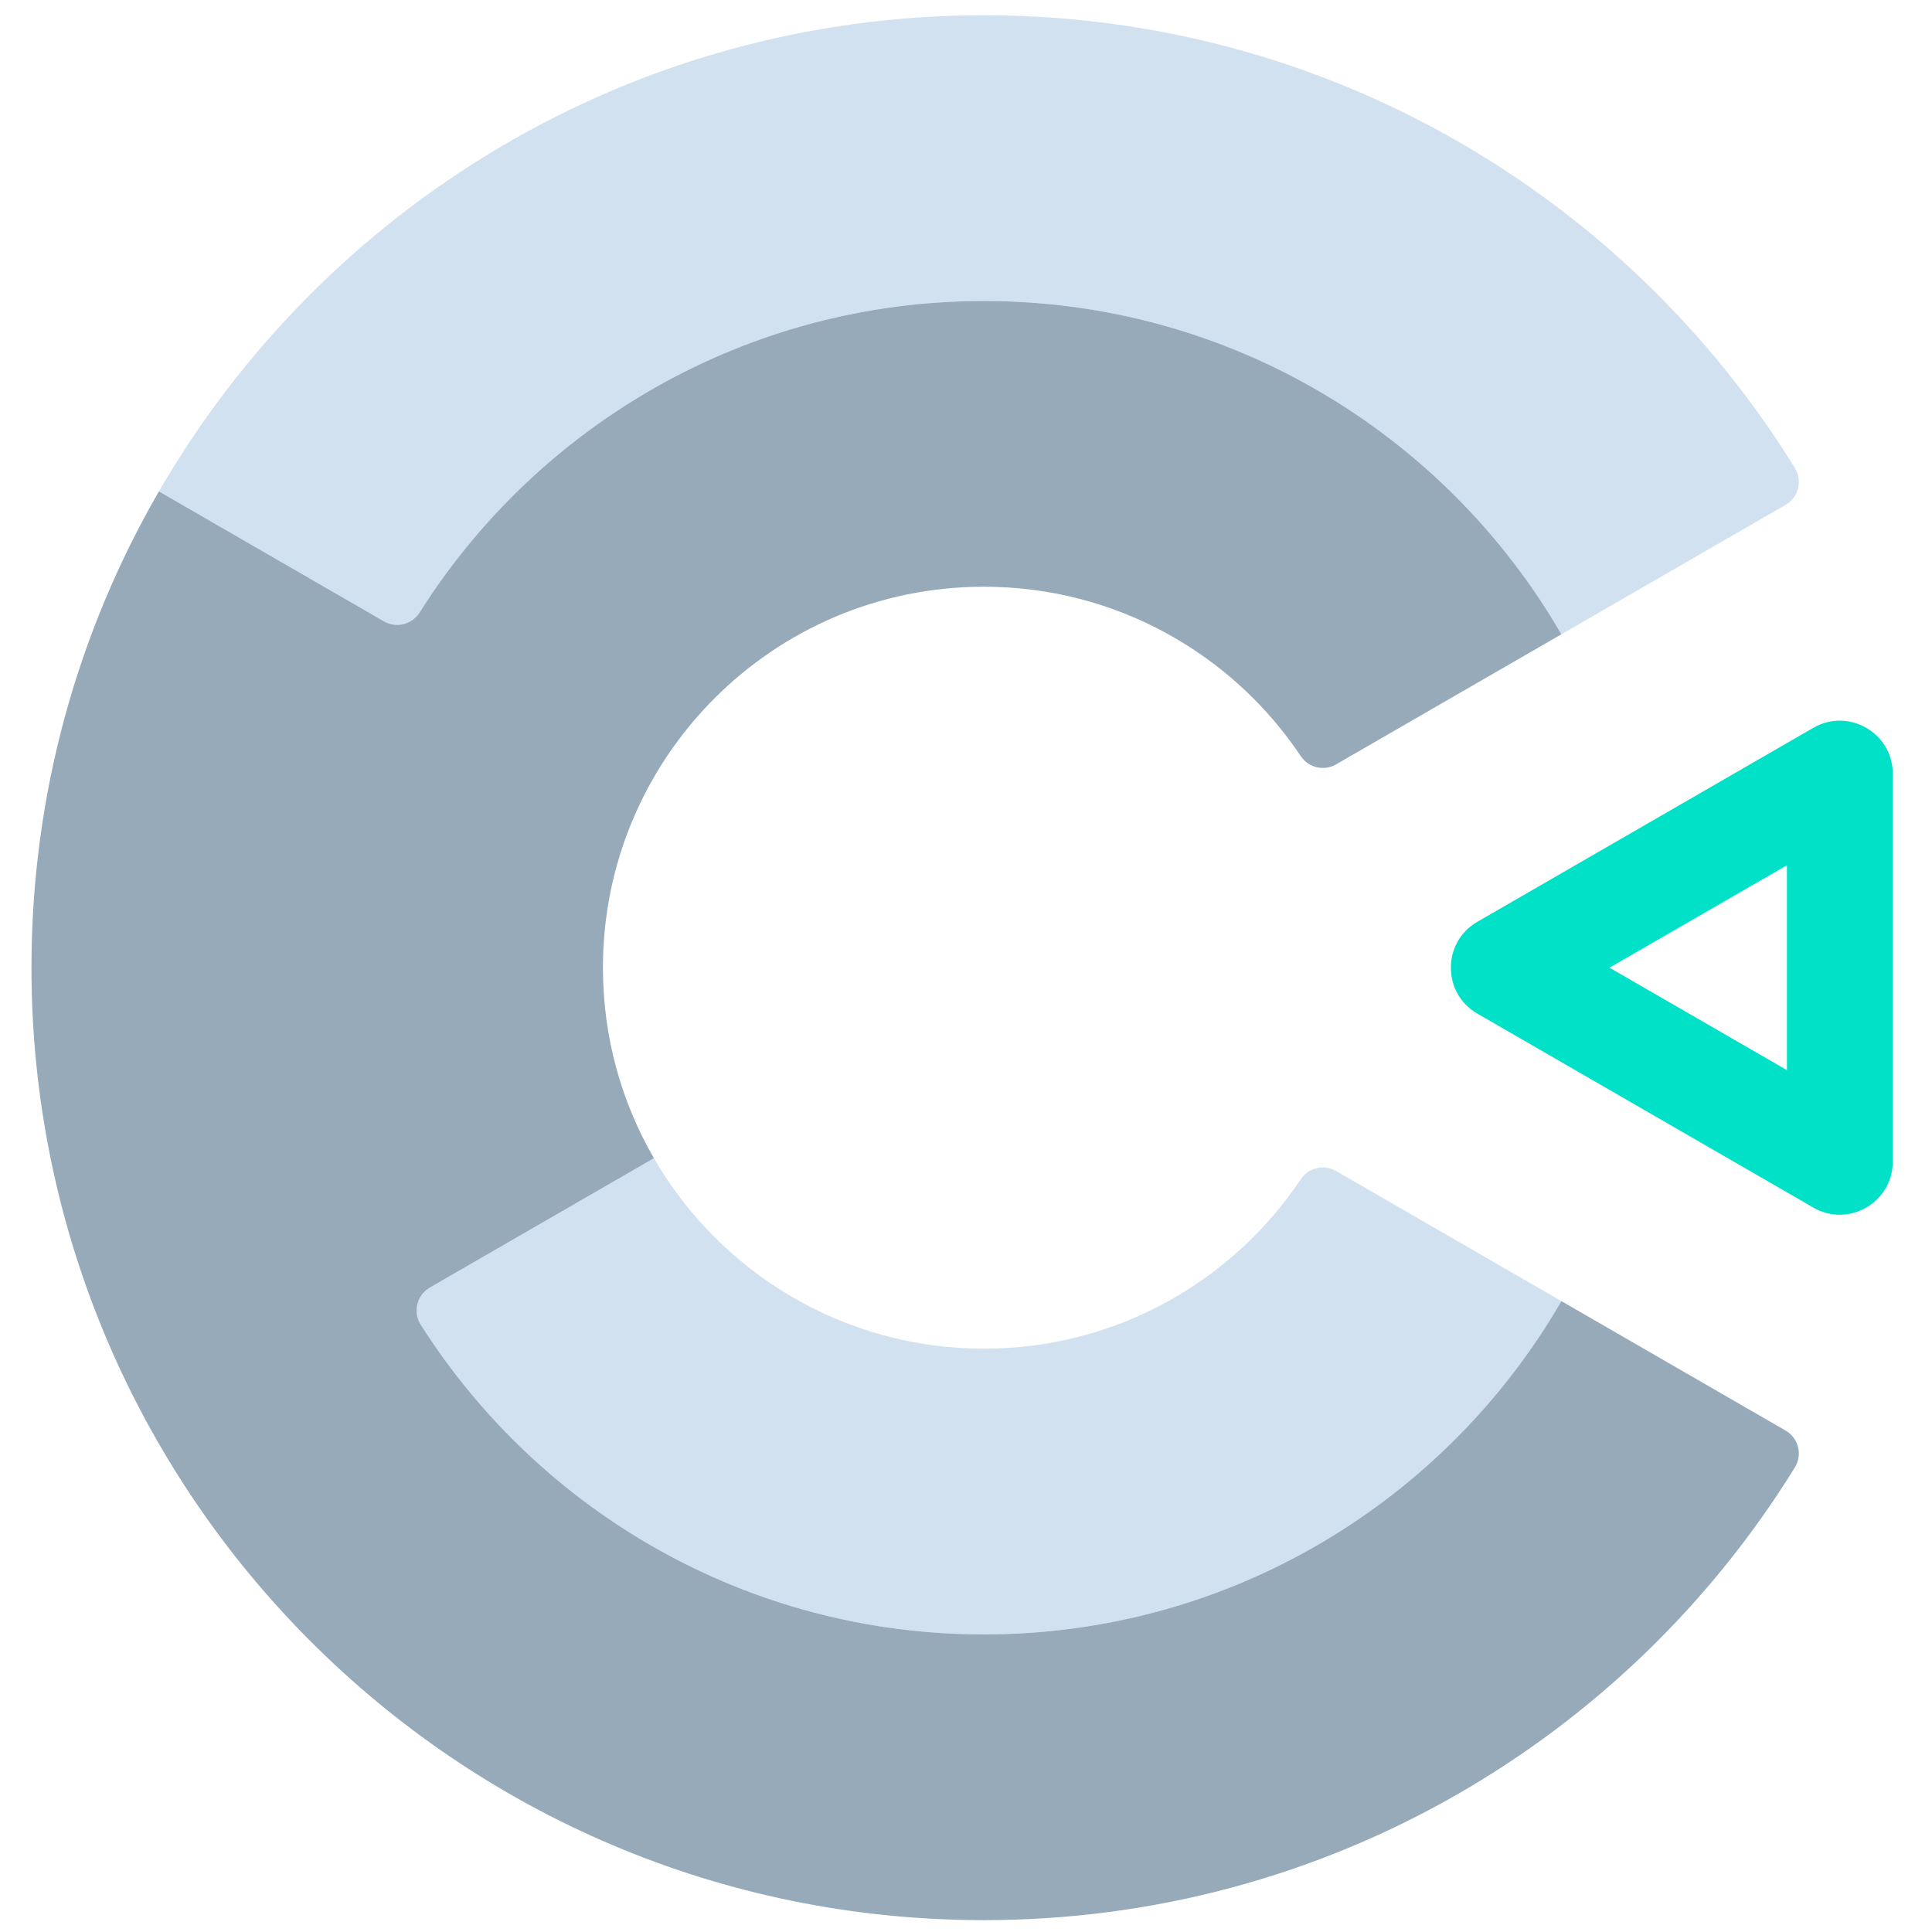
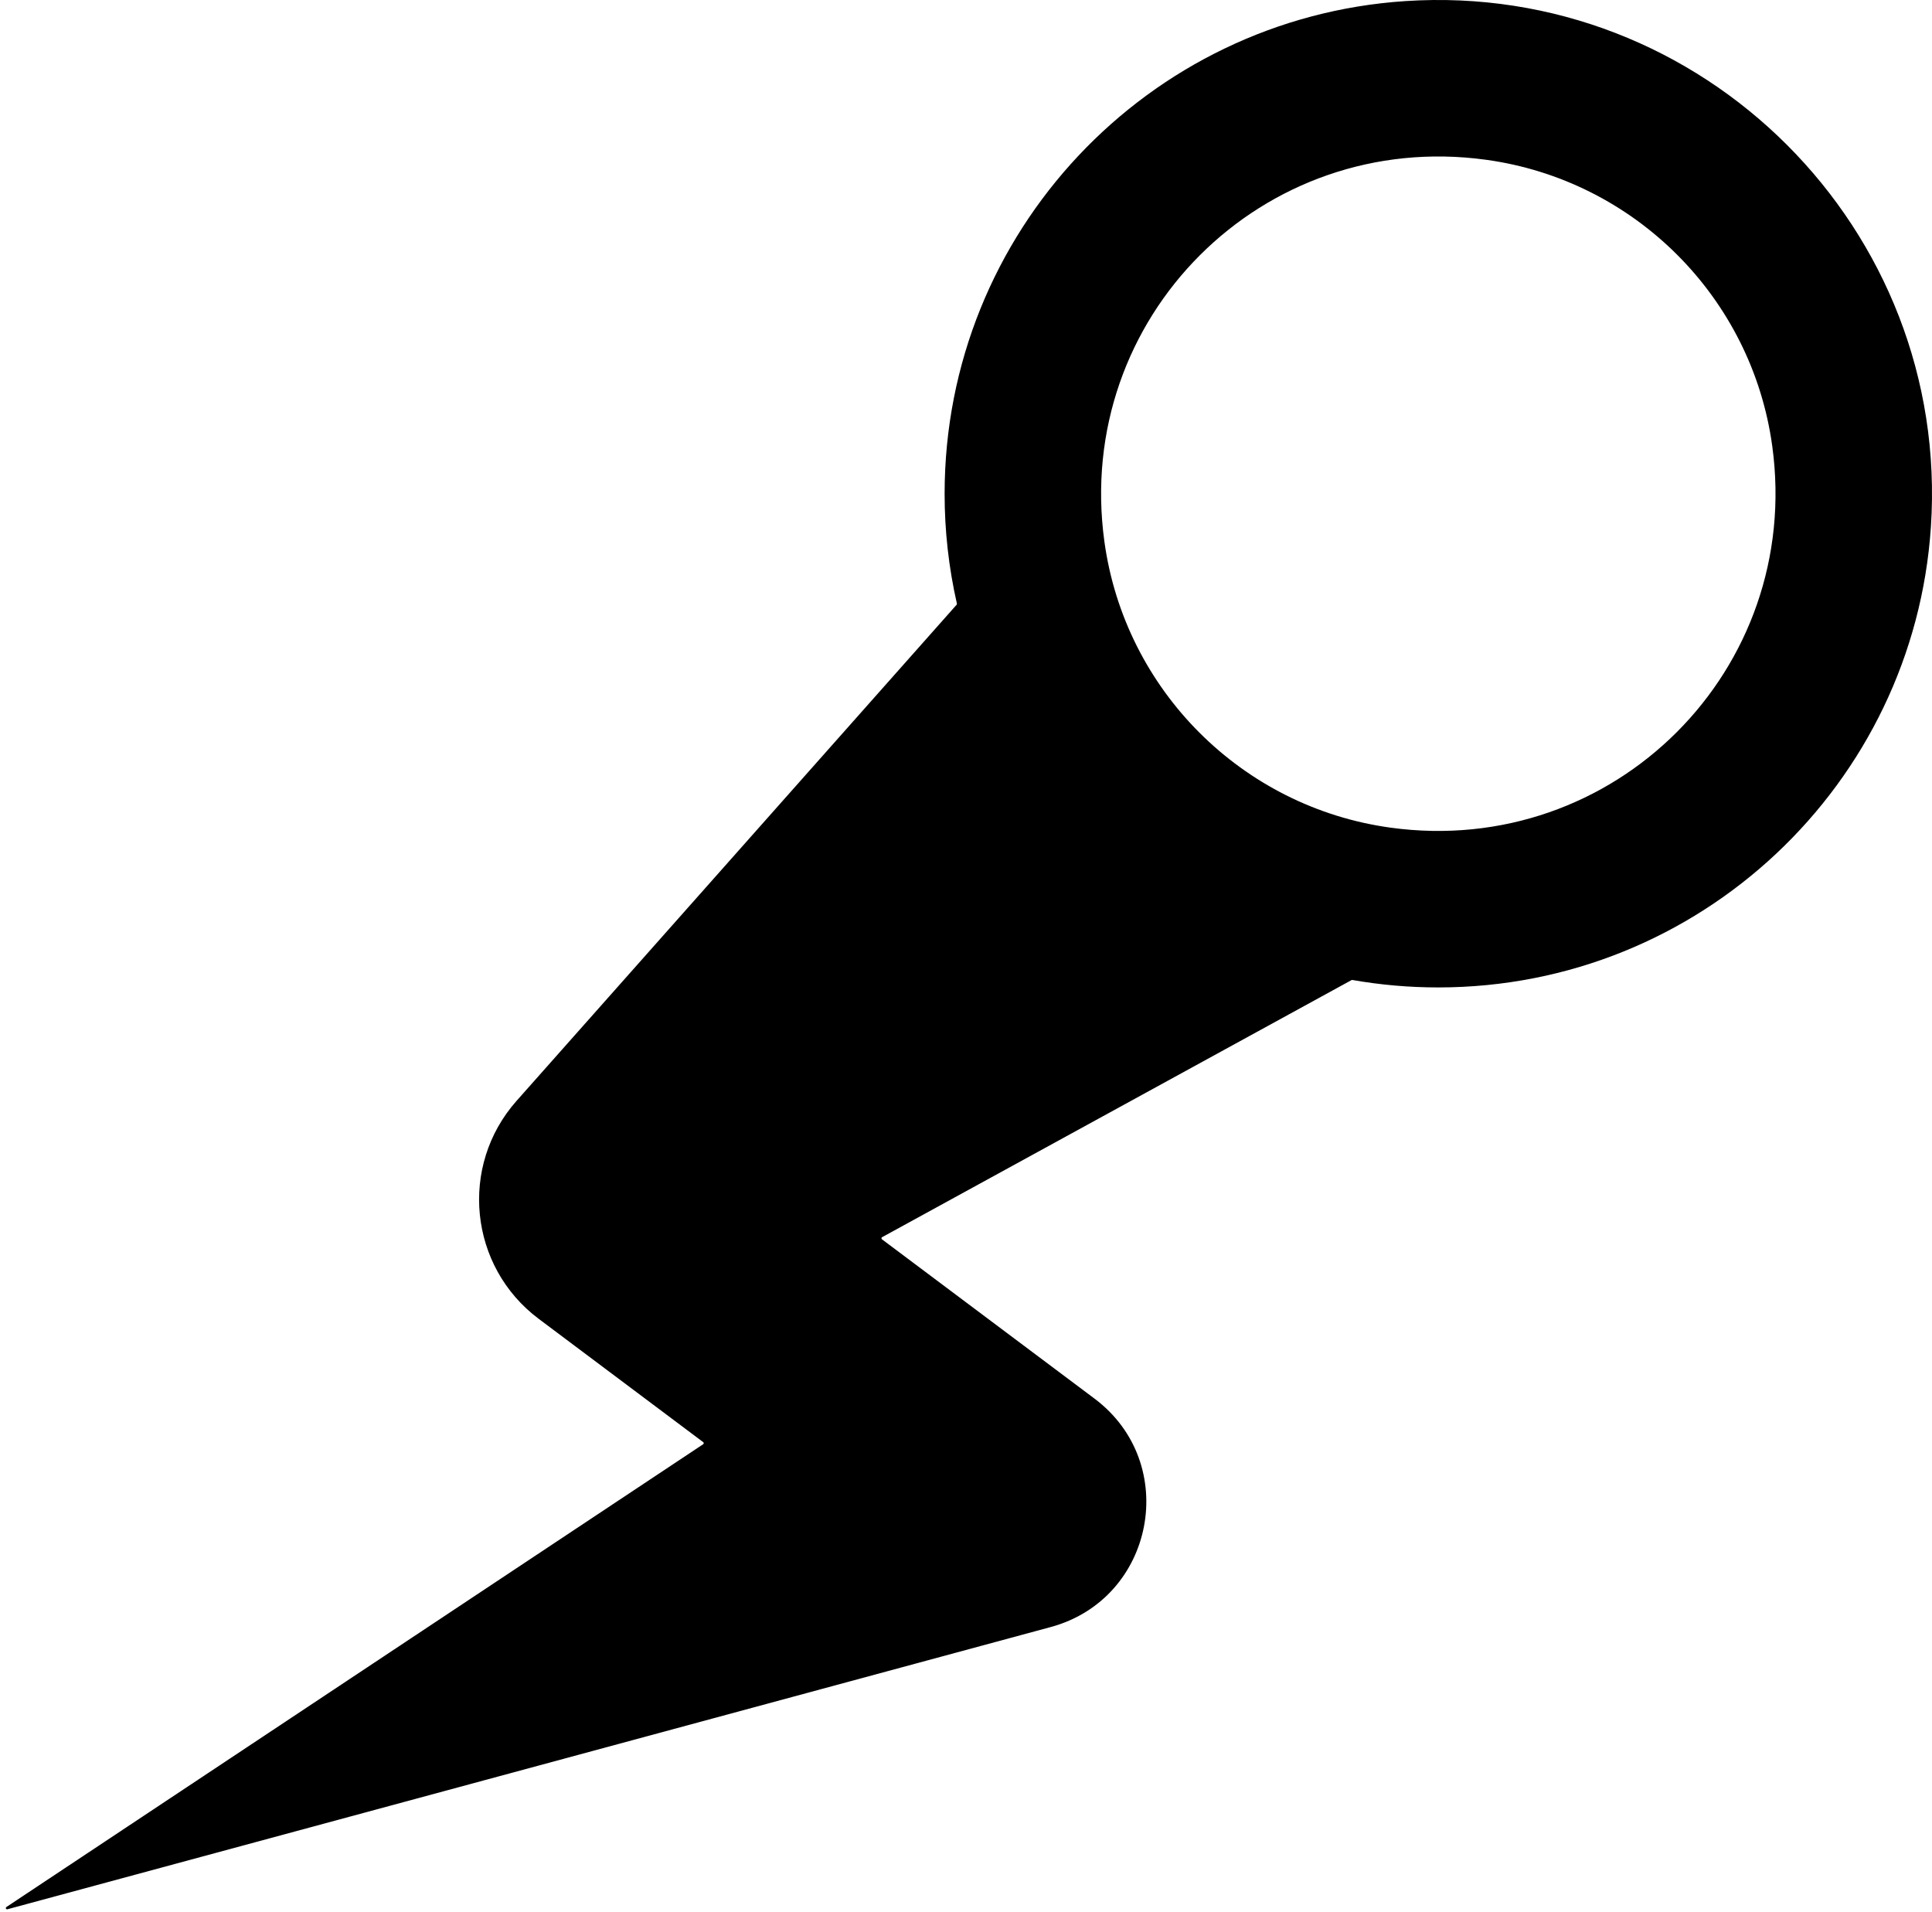
- <svg xmlns="http://www.w3.org/2000/svg" version="1.1" x="0px" y="0px" width="1700.79px" height="1700.79px" viewBox="499 379 690 690" enable-background="new 0 0 1700.79 1700.79" xml:space="preserve">
-   <g id="bg">
-     <g>
-       <g>
-         <path fill-rule="evenodd" clip-rule="evenodd" fill="#D2E1F0" d="M850.395,860.67     c-50.356,0-94.325-27.356-117.853-68.021l-80.03,46.204c-4.654,2.689-6.131,8.719-3.248,13.256     C691.501,918.596,765.796,962.717,850.395,962.717c88.126,0,165.071-47.875,206.243-119.036l-80.486-46.47     c-4.314-2.49-9.803-1.205-12.571,2.936C939.175,836.641,897.591,860.67,850.395,860.67     L850.395,860.67z M1136.721,559.296c4.614-2.663,6.11-8.619,3.312-13.151     c-59.915-97.03-167.225-161.694-289.639-161.694c-125.894,0-235.813,68.393-294.634,170.05     l80.377,46.406c4.398,2.539,10.002,1.149,12.711-3.146     c42.164-66.852,116.67-111.264,201.546-111.264c88.126,0,165.071,47.876,206.243,119.036     L1136.721,559.296z" />
-         <path fill-rule="evenodd" clip-rule="evenodd" fill="#96AAB9" d="M850.395,962.717     c-84.599,0-158.894-44.121-201.131-110.607c-2.877-4.53-1.4-10.57,3.248-13.256l80.03-46.204     c-11.581-20.017-18.21-43.255-18.21-68.042c0-74.785,60.558-136.062,136.062-136.062     c47.196,0,88.78,24.029,113.186,60.522c2.765,4.134,8.264,5.422,12.571,2.936l80.486-46.47     c-41.172-71.16-118.117-119.036-206.243-119.036c-84.876,0-159.382,44.412-201.546,111.264     c-2.706,4.291-8.318,5.682-12.711,3.146L555.761,554.5c-28.952,50.04-45.523,108.14-45.523,170.107     c0,186.965,151.395,340.158,340.157,340.158c122.414,0,229.724-64.664,289.639-161.695     c2.796-4.527,1.295-10.49-3.312-13.152l-80.083-46.237     C1015.466,914.842,938.521,962.717,850.395,962.717z" />
-       </g>
-       <path fill-rule="evenodd" clip-rule="evenodd" fill="#00E1C8" d="M1137.185,761.191v-73.168l-63.365,36.584    L1137.185,761.191L1137.185,761.191z M1026.575,708.242l120.059-69.316    c12.568-7.256,28.346,1.853,28.346,16.366v138.631c0,14.513-15.777,23.622-28.346,16.366    l-120.059-69.316C1014.027,733.728,1014.027,715.487,1026.575,708.242z" />
-     </g>
-   </g>
-   <g id="logo">
- </g>
+ <svg xmlns="http://www.w3.org/2000/svg" id="Calque_1" data-name="Calque 1" viewBox="0 0 3704 3665">
+   <defs>
+     <style>.cls-1{fill-rule:evenodd;}</style>
+   </defs>
+   <path class="cls-1" d="M3701.9,1010.06c-32.7,493.1-443,882.94-944.4,882.94a952.58,952.58,0,0,1-164.84-14.3,2.38,2.38,0,0,0-1.57.25l-900,492.87a2.41,2.41,0,0,0-.28,4l407.5,305.4c165.41,124,115.55,384-84,438l-2000,541a2.41,2.41,0,0,1-2-4.34l1335.83-887.17a2.42,2.42,0,0,0,.11-3.94L1032.8,2528.34c-133.62-100.14-153.18-293.09-42.37-418l843.57-951a2.38,2.38,0,0,0,.55-2.12A949,949,0,0,1,1811,946.5c0-501.38,389.84-911.71,882.94-944.4C3264.55-35.73,3739.73,439.45,3701.9,1010.06Zm-304.17-154.9c58.67,428.52-303.06,790.25-731.58,731.57-284.93-39-509.87-264-548.88-548.9-58.67-428.52,303.05-790.23,731.56-731.56C3133.77,345.28,3358.72,570.22,3397.73,855.16Z" />
</svg>
